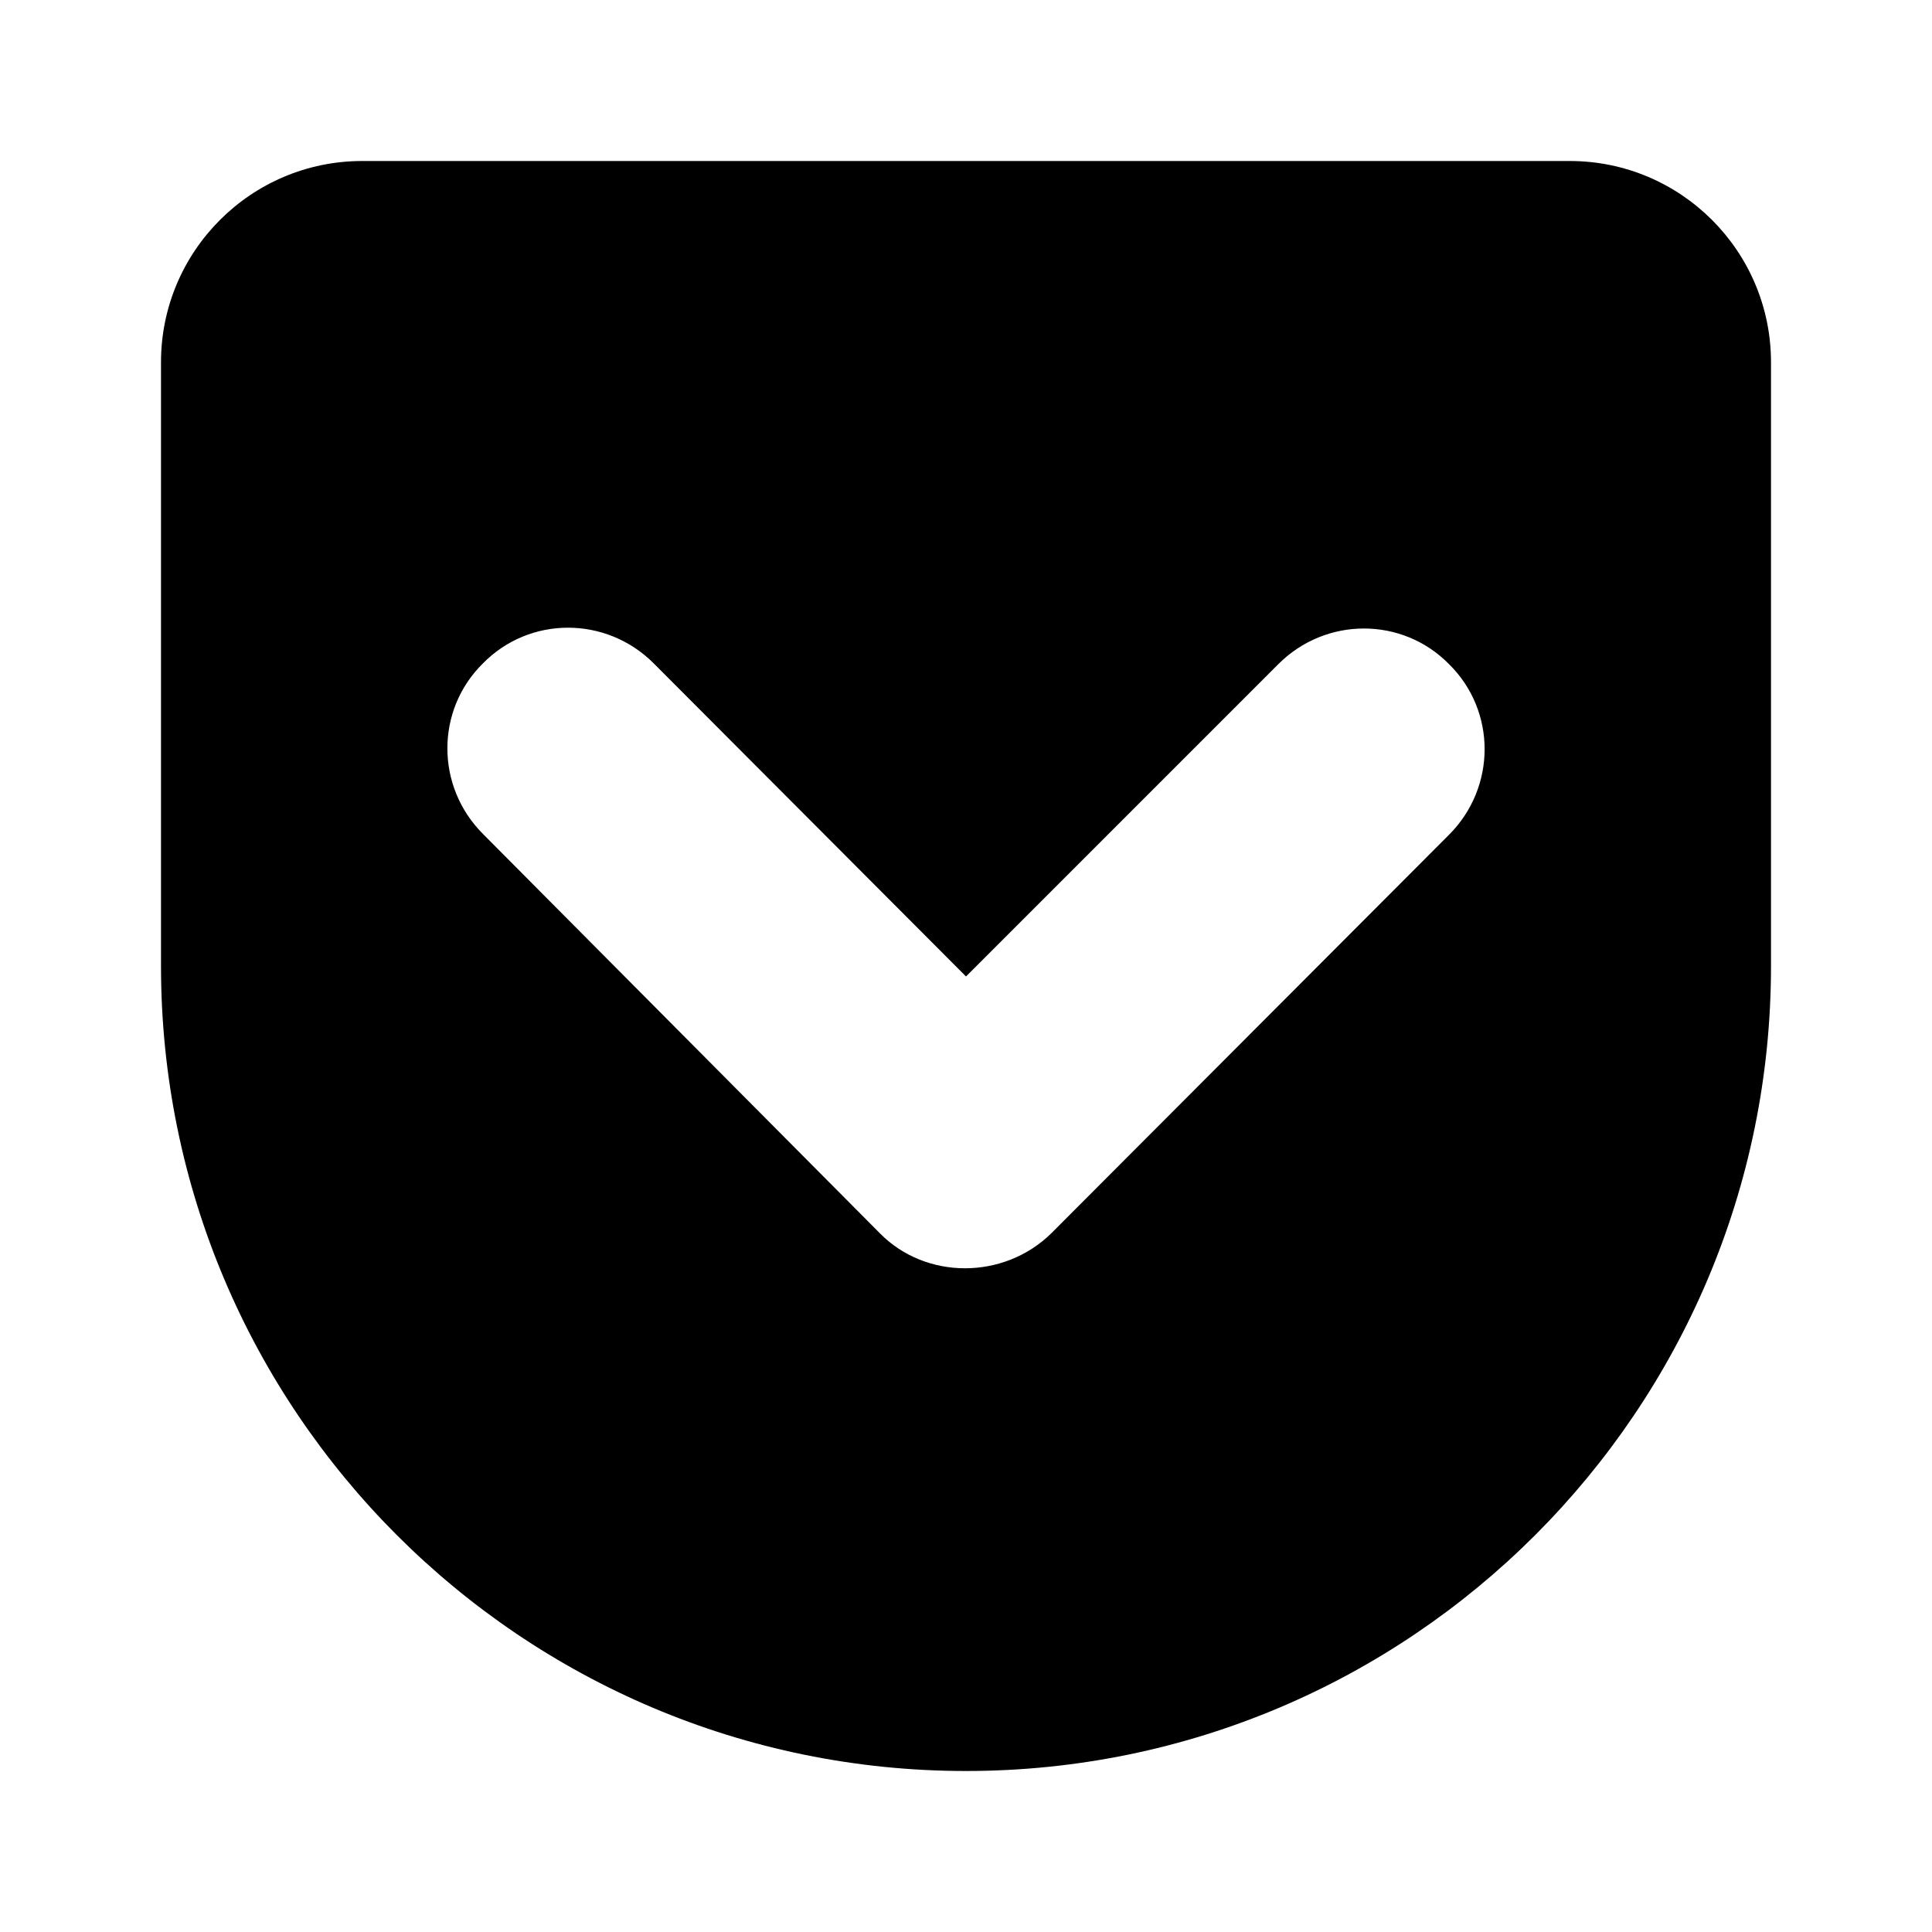
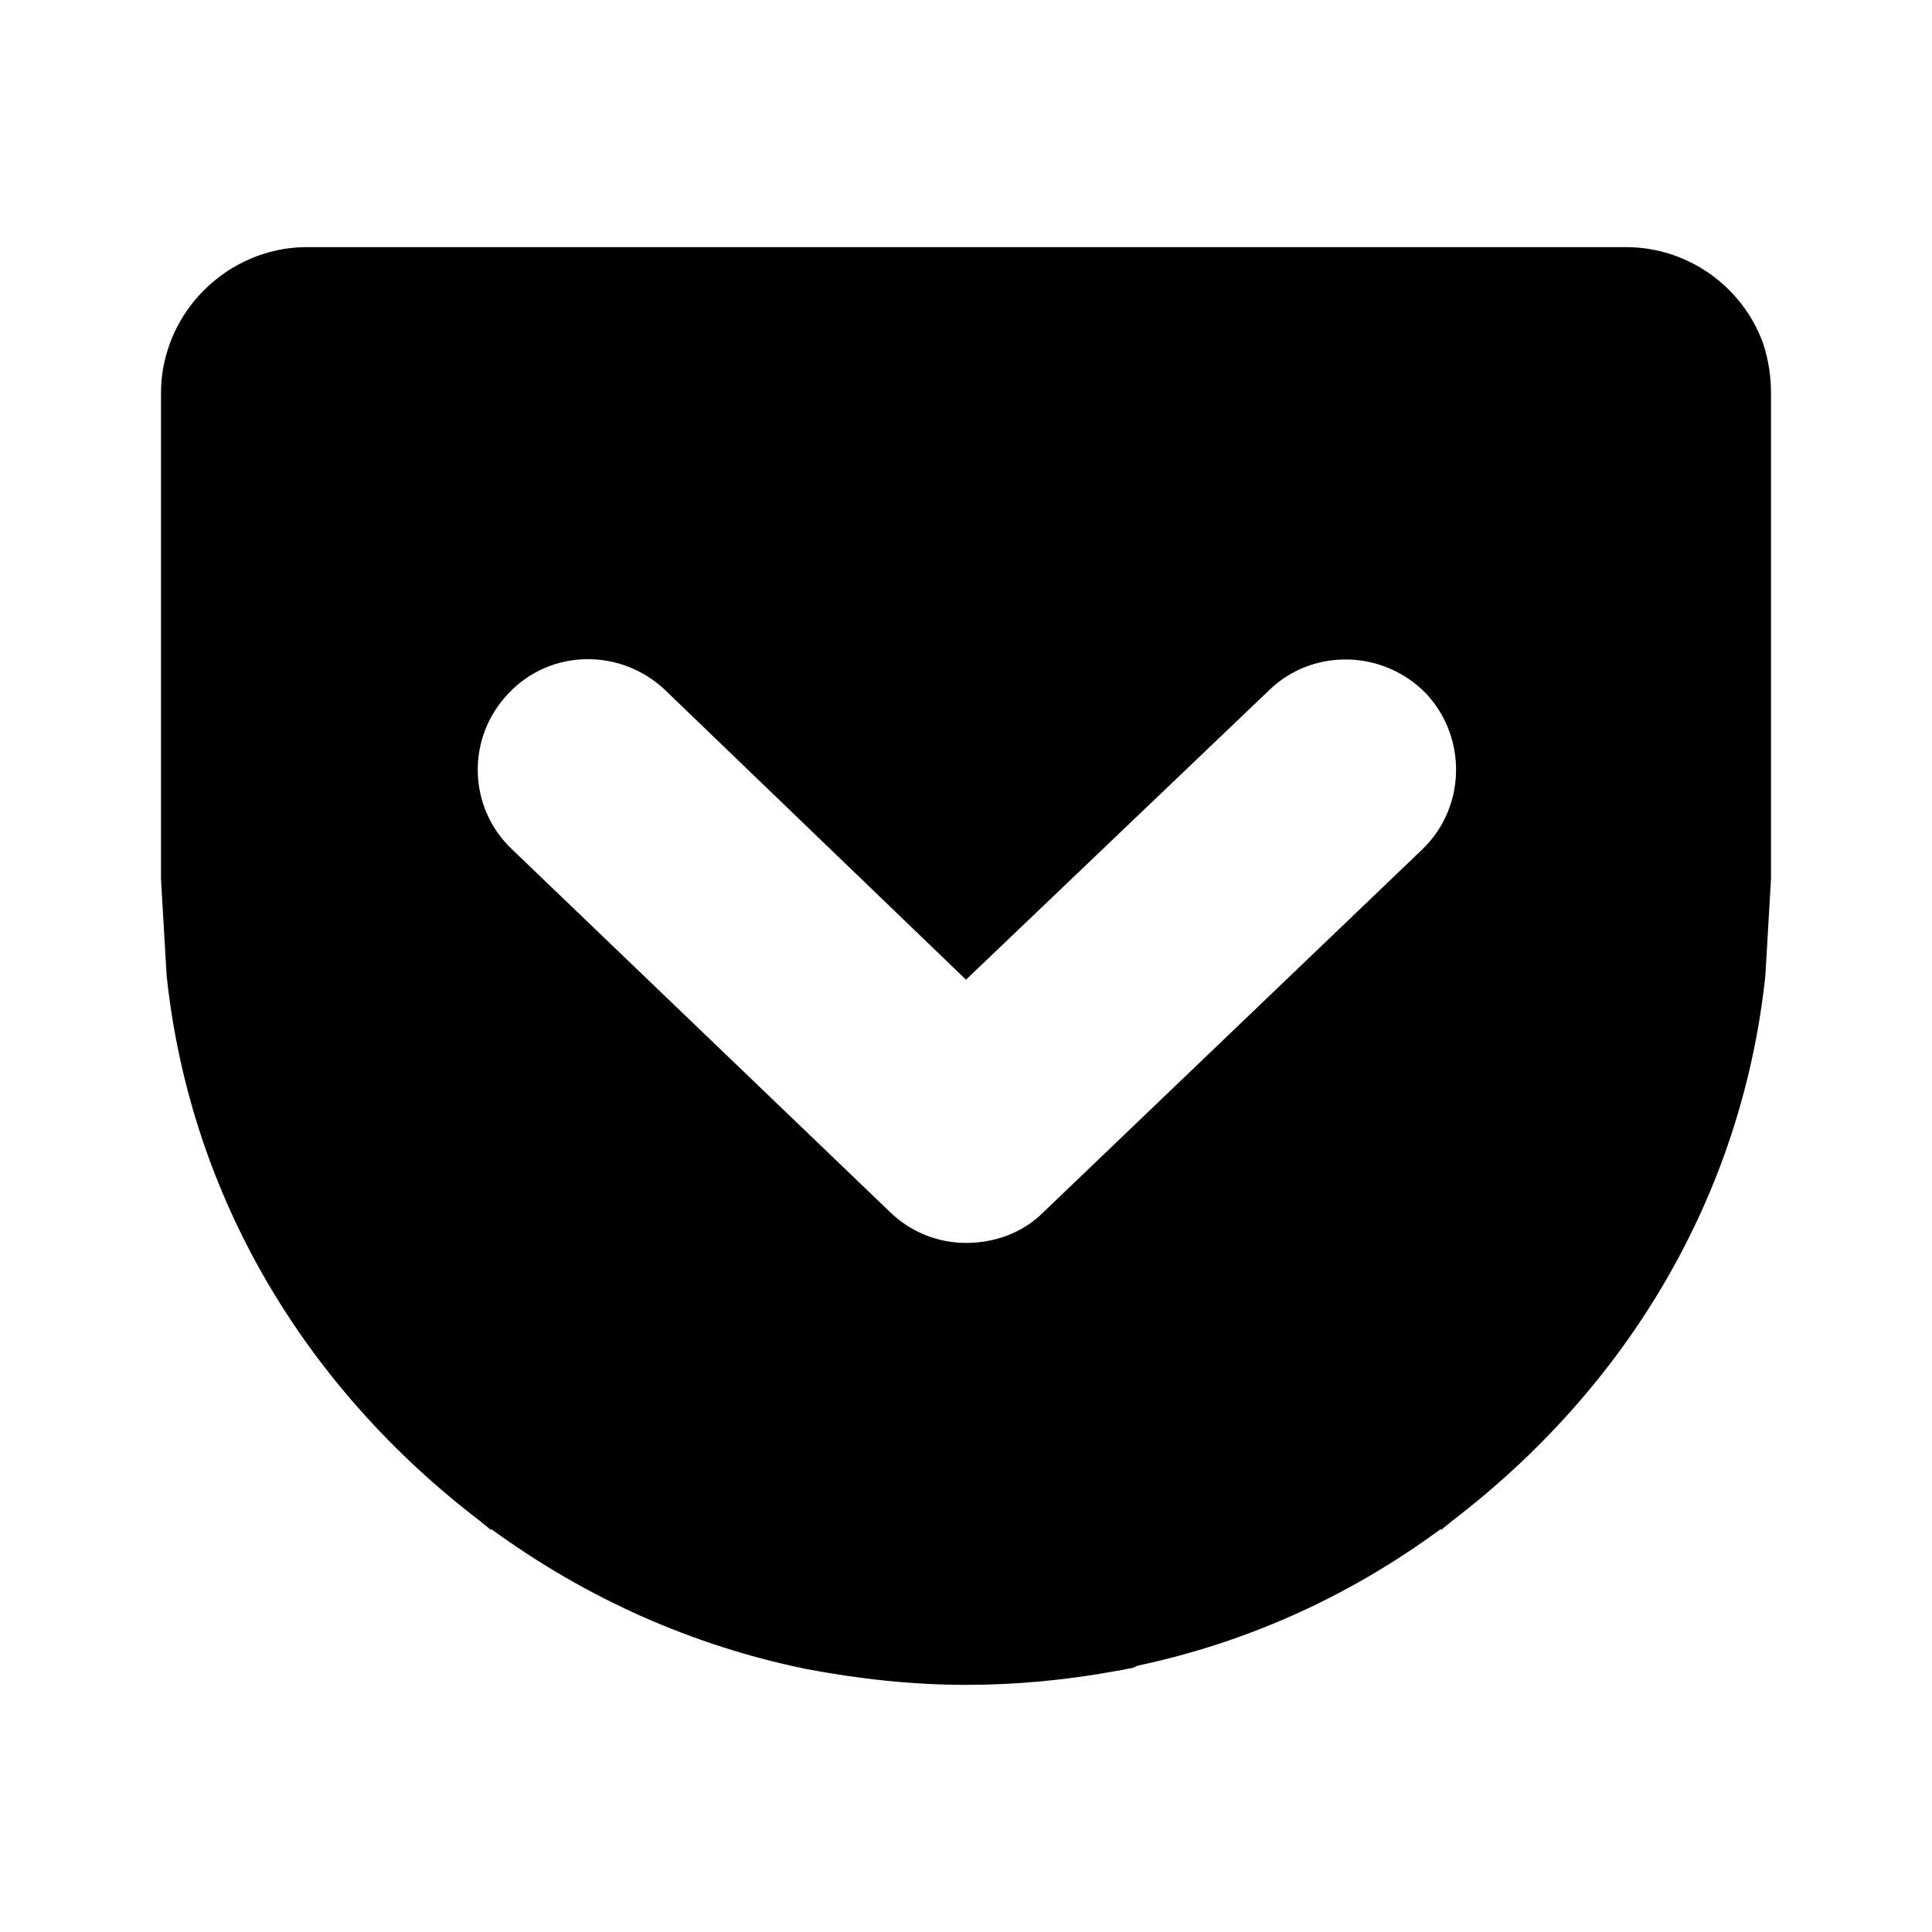
<svg xmlns="http://www.w3.org/2000/svg" version="1.1" width="24" height="24" viewBox="0 0 24 24">
-   <path d="M22,12C22,17.52 17.52,22 12,22C6.48,22 2,17.52 2,12V4.5C2,3.12 3.12,2 4.5,2H19.5C20.88,2 22,3.12 22,4.5V12M15.88,8.25L12,12.13L8.12,8.24C7.53,7.65 6.58,7.65 6,8.24C5.41,8.82 5.41,9.77 6,10.36L10.93,15.32C11.5,15.9 12.47,15.9 13.06,15.32L18,10.37C18.59,9.78 18.59,8.83 18,8.25C17.42,7.66 16.47,7.66 15.88,8.25Z" />
+   <path d="M21.9,4.26C21.64,3.55 20.96,3.07 20.2,3.07H20.19L18.46,3.07H3.81C3.07,3.07 2.39,3.54 2.12,4.24C2.04,4.45 2,4.66 2,4.88V10.92L2.07,12.12C2.36,14.85 3.78,17.23 5.97,18.9C6,18.93 6.05,18.96 6.09,19H6.11C7.29,19.86 8.6,20.44 10,20.73C10.68,20.86 11.35,20.93 12,20.93C12.63,20.93 13.25,20.87 13.85,20.76C13.93,20.75 14,20.73 14.07,20.72C14.09,20.71 14.11,20.7 14.14,20.69C15.5,20.4 16.76,19.83 17.89,19H17.91C17.95,18.96 18,18.93 18.03,18.9C20.22,17.23 21.64,14.85 21.93,12.12L22,10.92V4.88C22,4.68 21.97,4.47 21.9,4.26M17.67,10.55L12.96,15.06C12.7,15.32 12.35,15.44 12,15.44C11.67,15.44 11.33,15.32 11.06,15.06L6.36,10.55C5.81,10.03 5.79,9.16 6.32,8.61C6.84,8.06 7.71,8.05 8.26,8.57L12,12.17L15.77,8.57C16.31,8.05 17.18,8.07 17.71,8.61C18.23,9.16 18.21,10.03 17.67,10.55Z" />
</svg>
